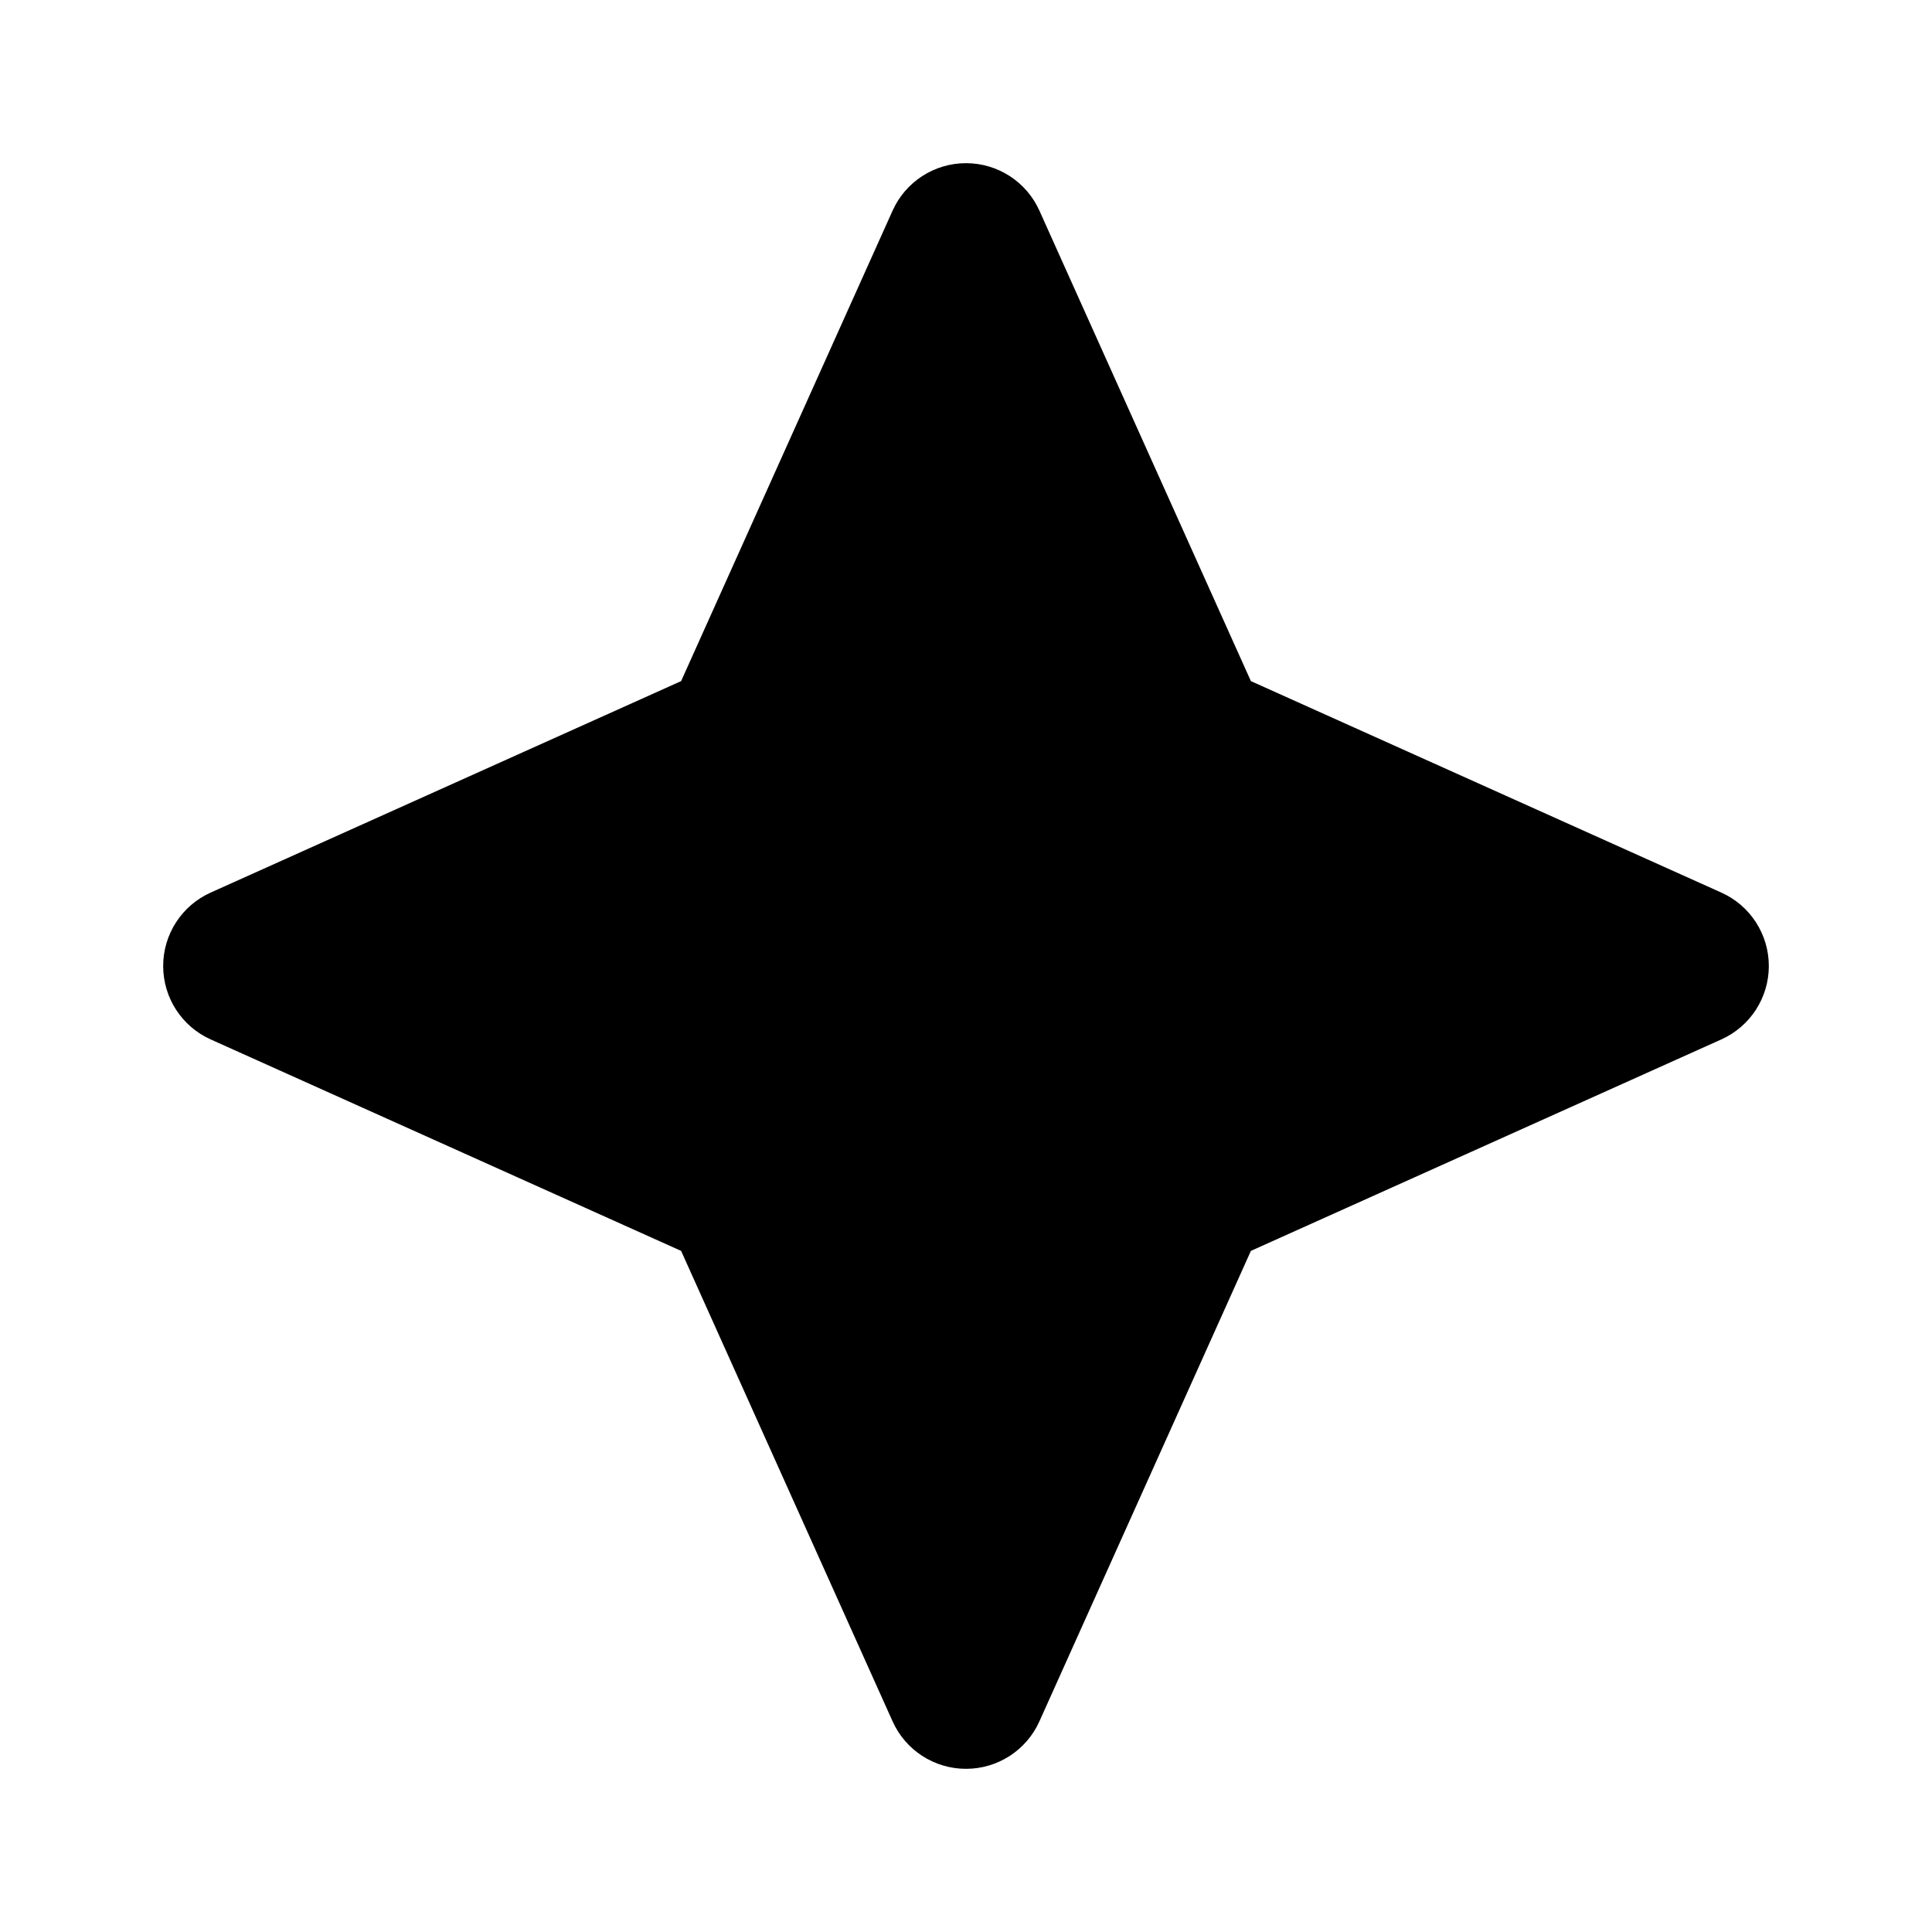
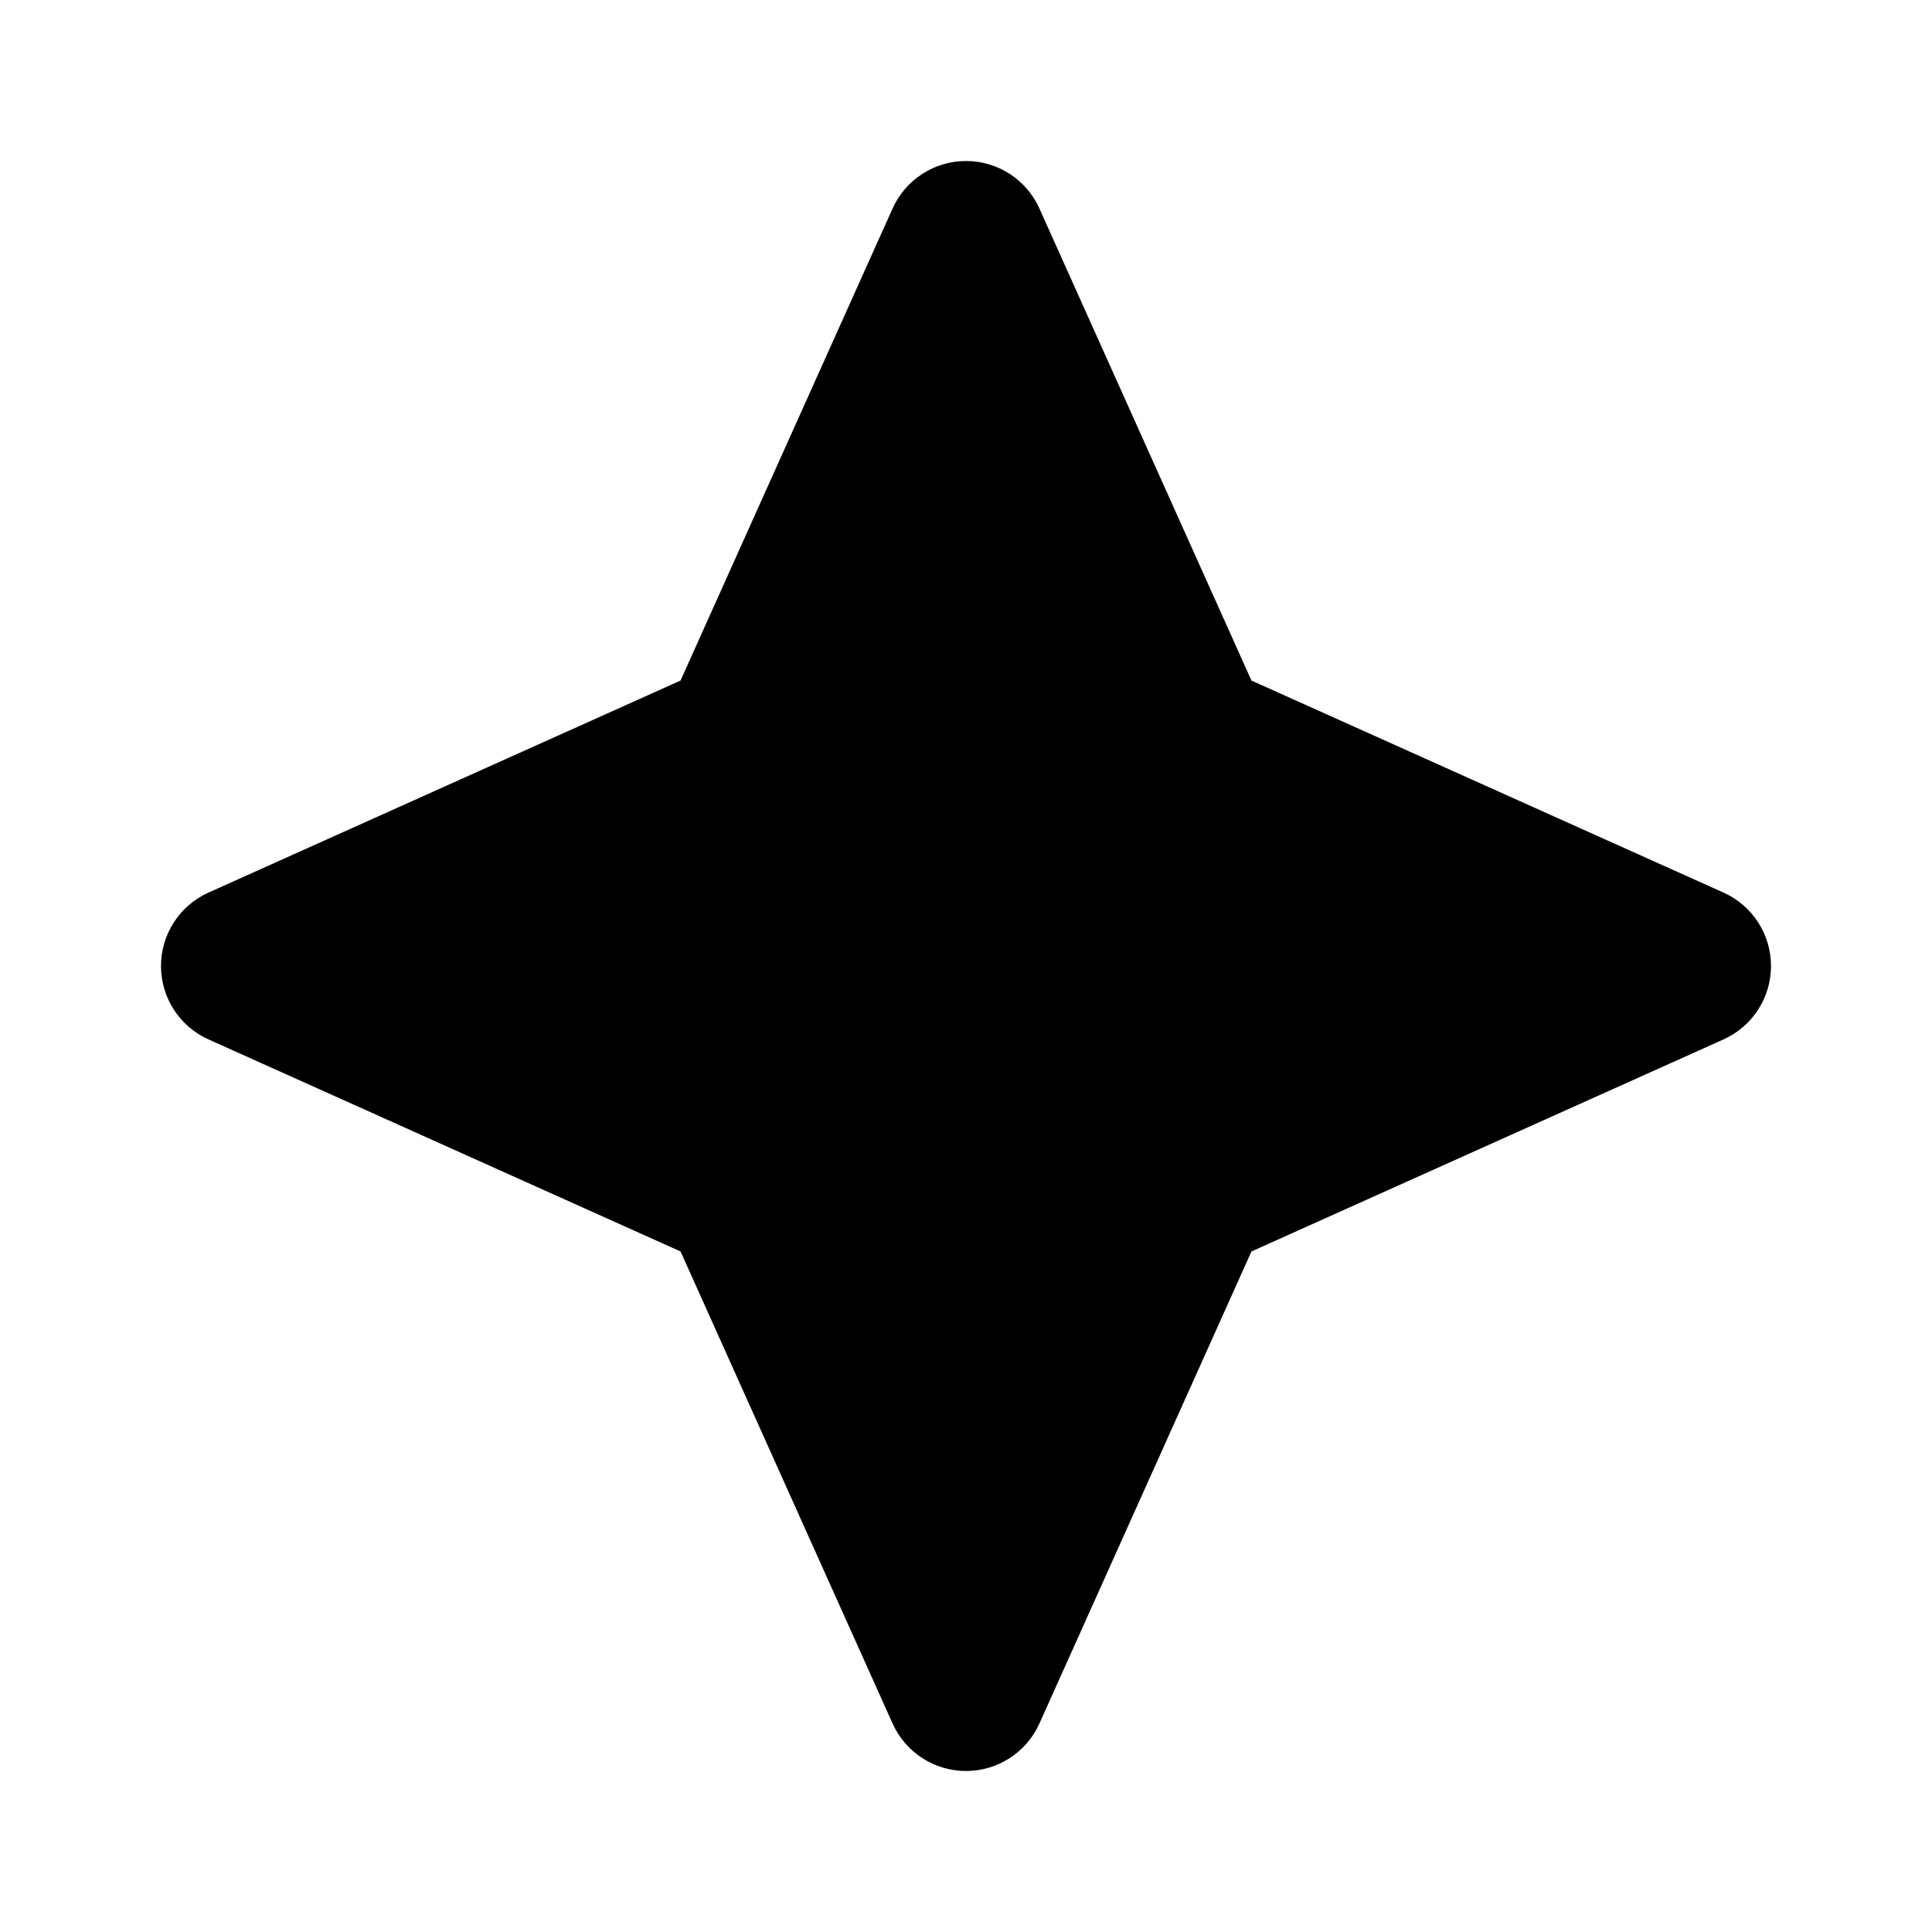
<svg xmlns="http://www.w3.org/2000/svg" width="24" height="24" viewBox="0 0 24 24" fill="none">
-   <path d="M12.912 2.617L15.539 8.461L21.383 11.088C21.742 11.249 21.973 11.606 21.973 12C21.973 12.394 21.742 12.751 21.383 12.912L15.539 15.539L12.912 21.383C12.751 21.742 12.394 21.973 12 21.973C11.606 21.973 11.249 21.742 11.088 21.383L8.461 15.539L2.617 12.912C2.258 12.751 2.027 12.394 2.027 12C2.027 11.606 2.258 11.249 2.617 11.088L8.461 8.461L11.088 2.617C11.249 2.258 11.606 2.027 12 2.027C12.394 2.027 12.751 2.258 12.912 2.617Z" fill="black" />
+   <path d="M12.912 2.59L15.546 8.454L21.41 11.088C21.769 11.249 22 11.606 22 12C22 12.394 21.769 12.751 21.41 12.912L15.546 15.546L12.912 21.41C12.751 21.769 12.394 22 12 22C11.606 22 11.249 21.769 11.088 21.41L8.454 15.546L2.59 12.912C2.231 12.751 2 12.394 2 12C2 11.606 2.231 11.249 2.59 11.088L8.454 8.454L11.088 2.59C11.249 2.231 11.606 2 12 2C12.394 2 12.751 2.231 12.912 2.59Z" fill="black" />
</svg>
